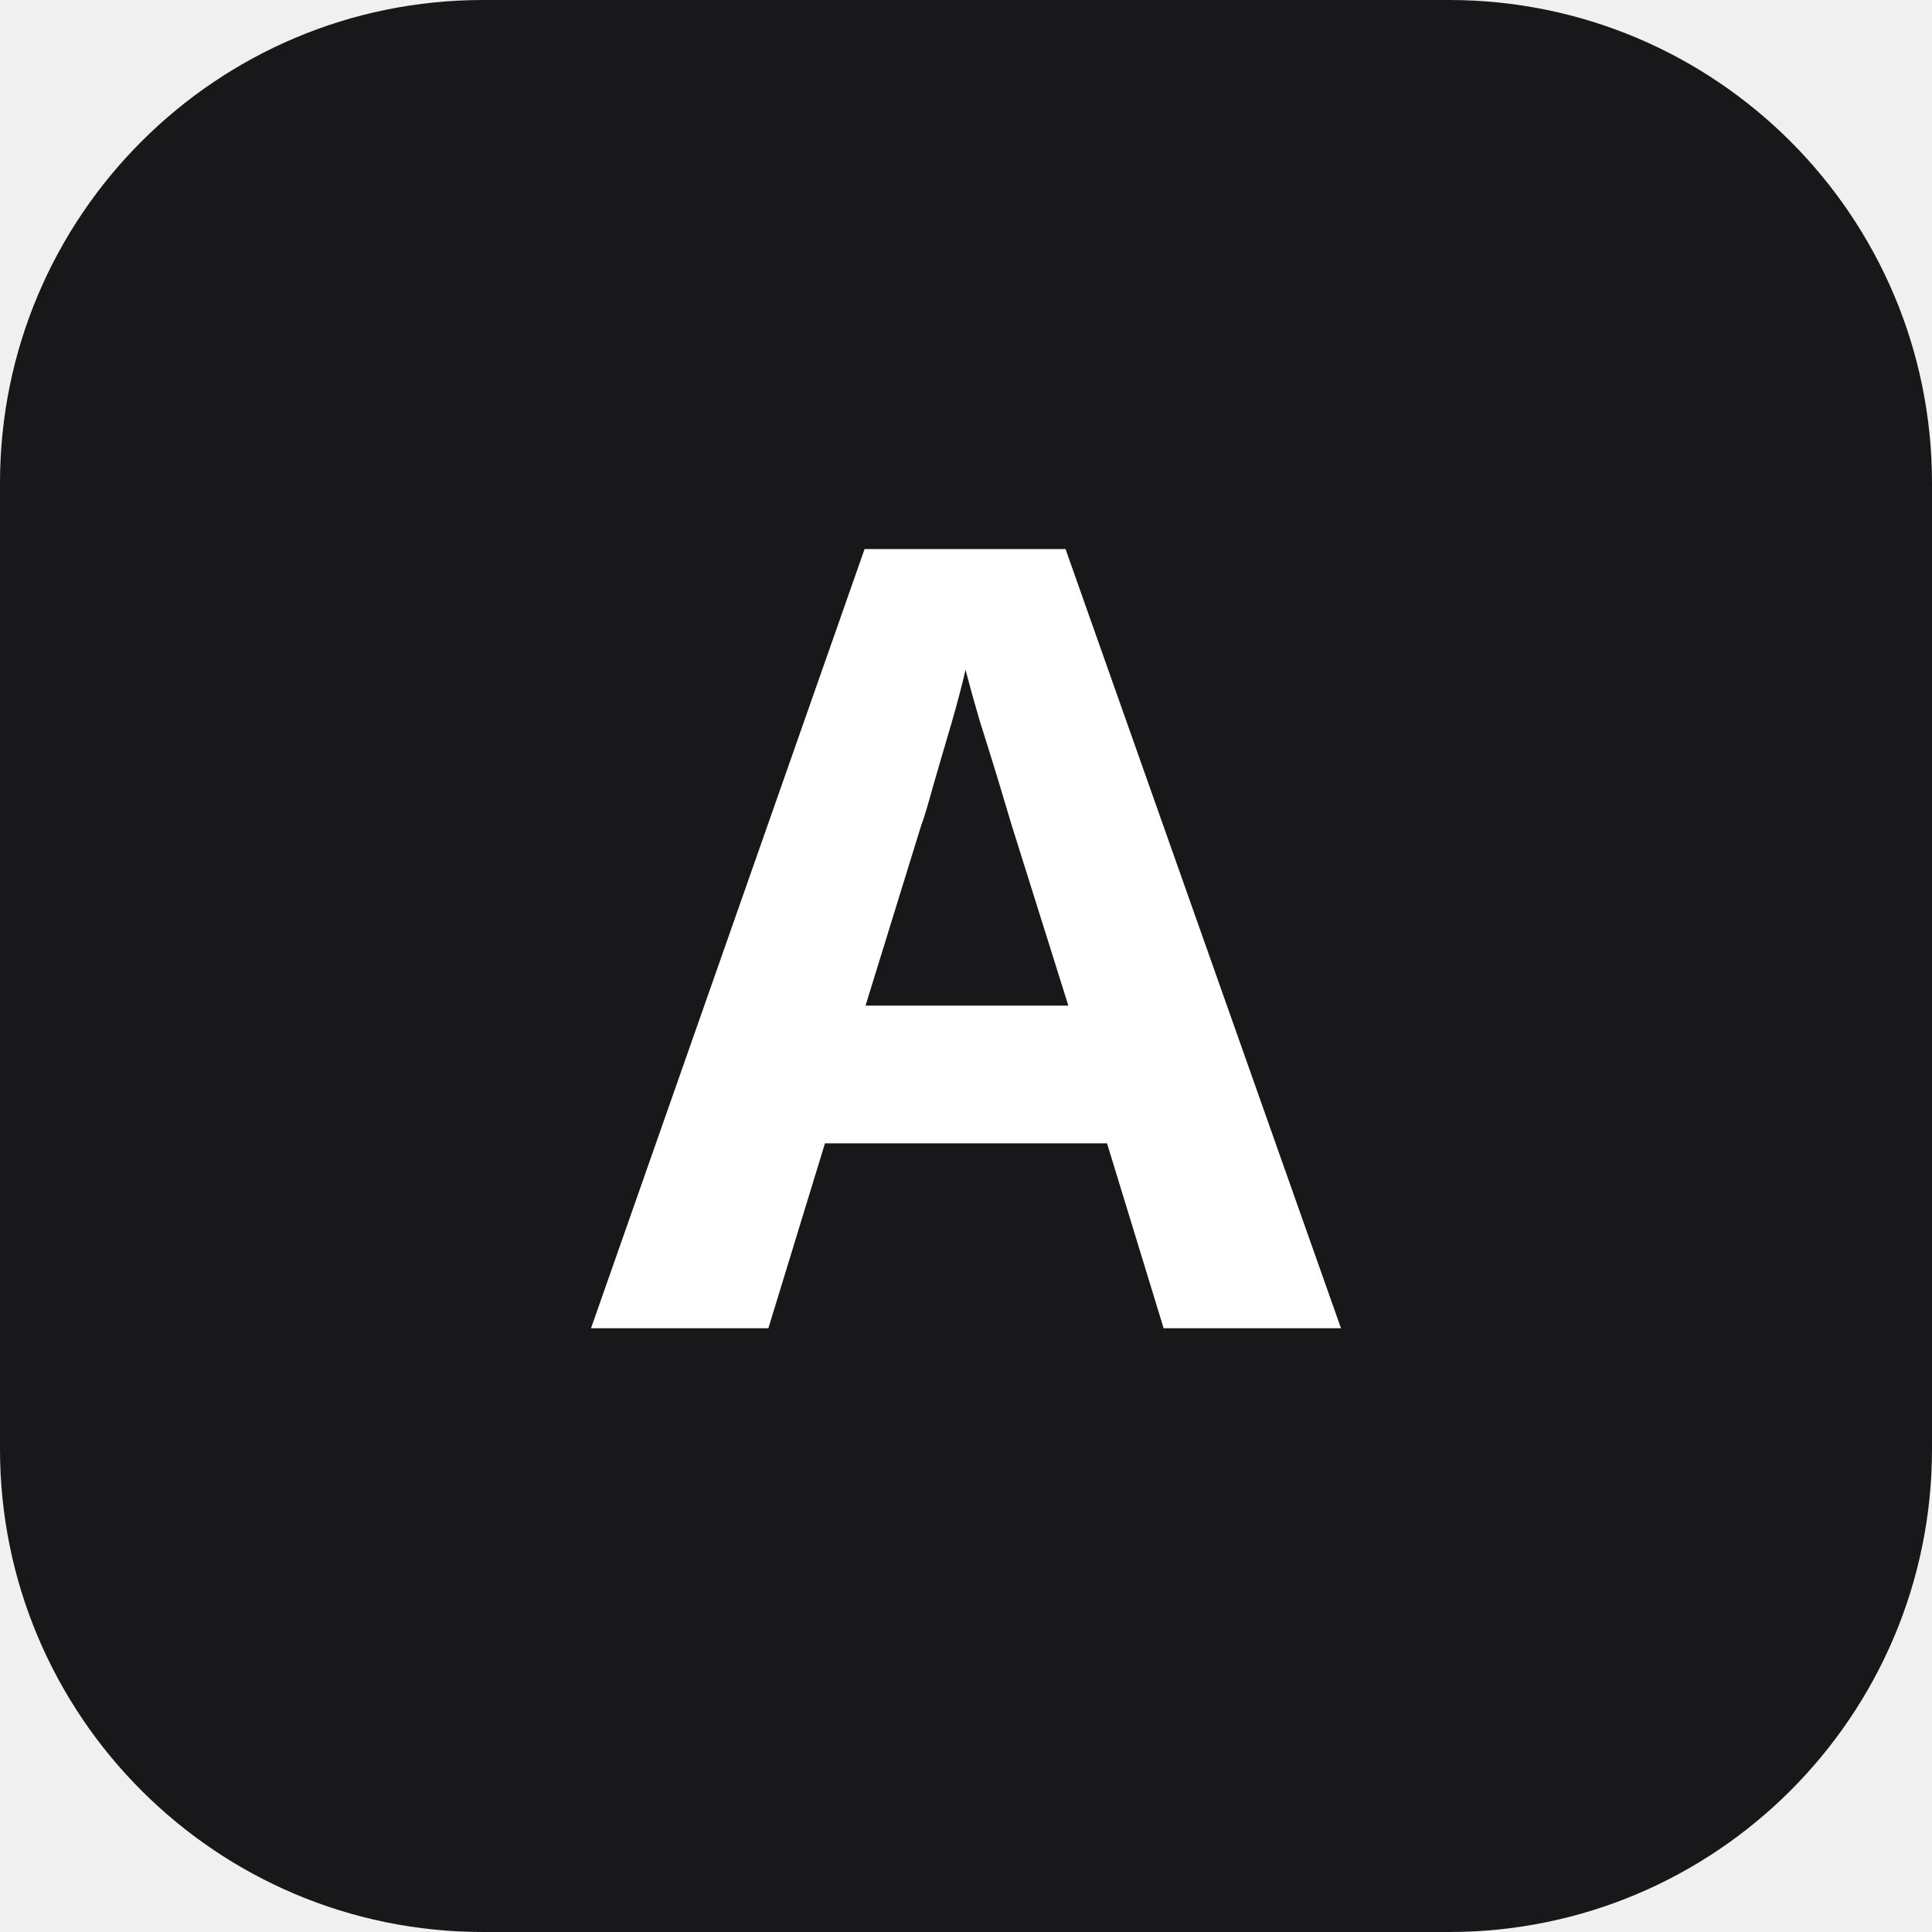
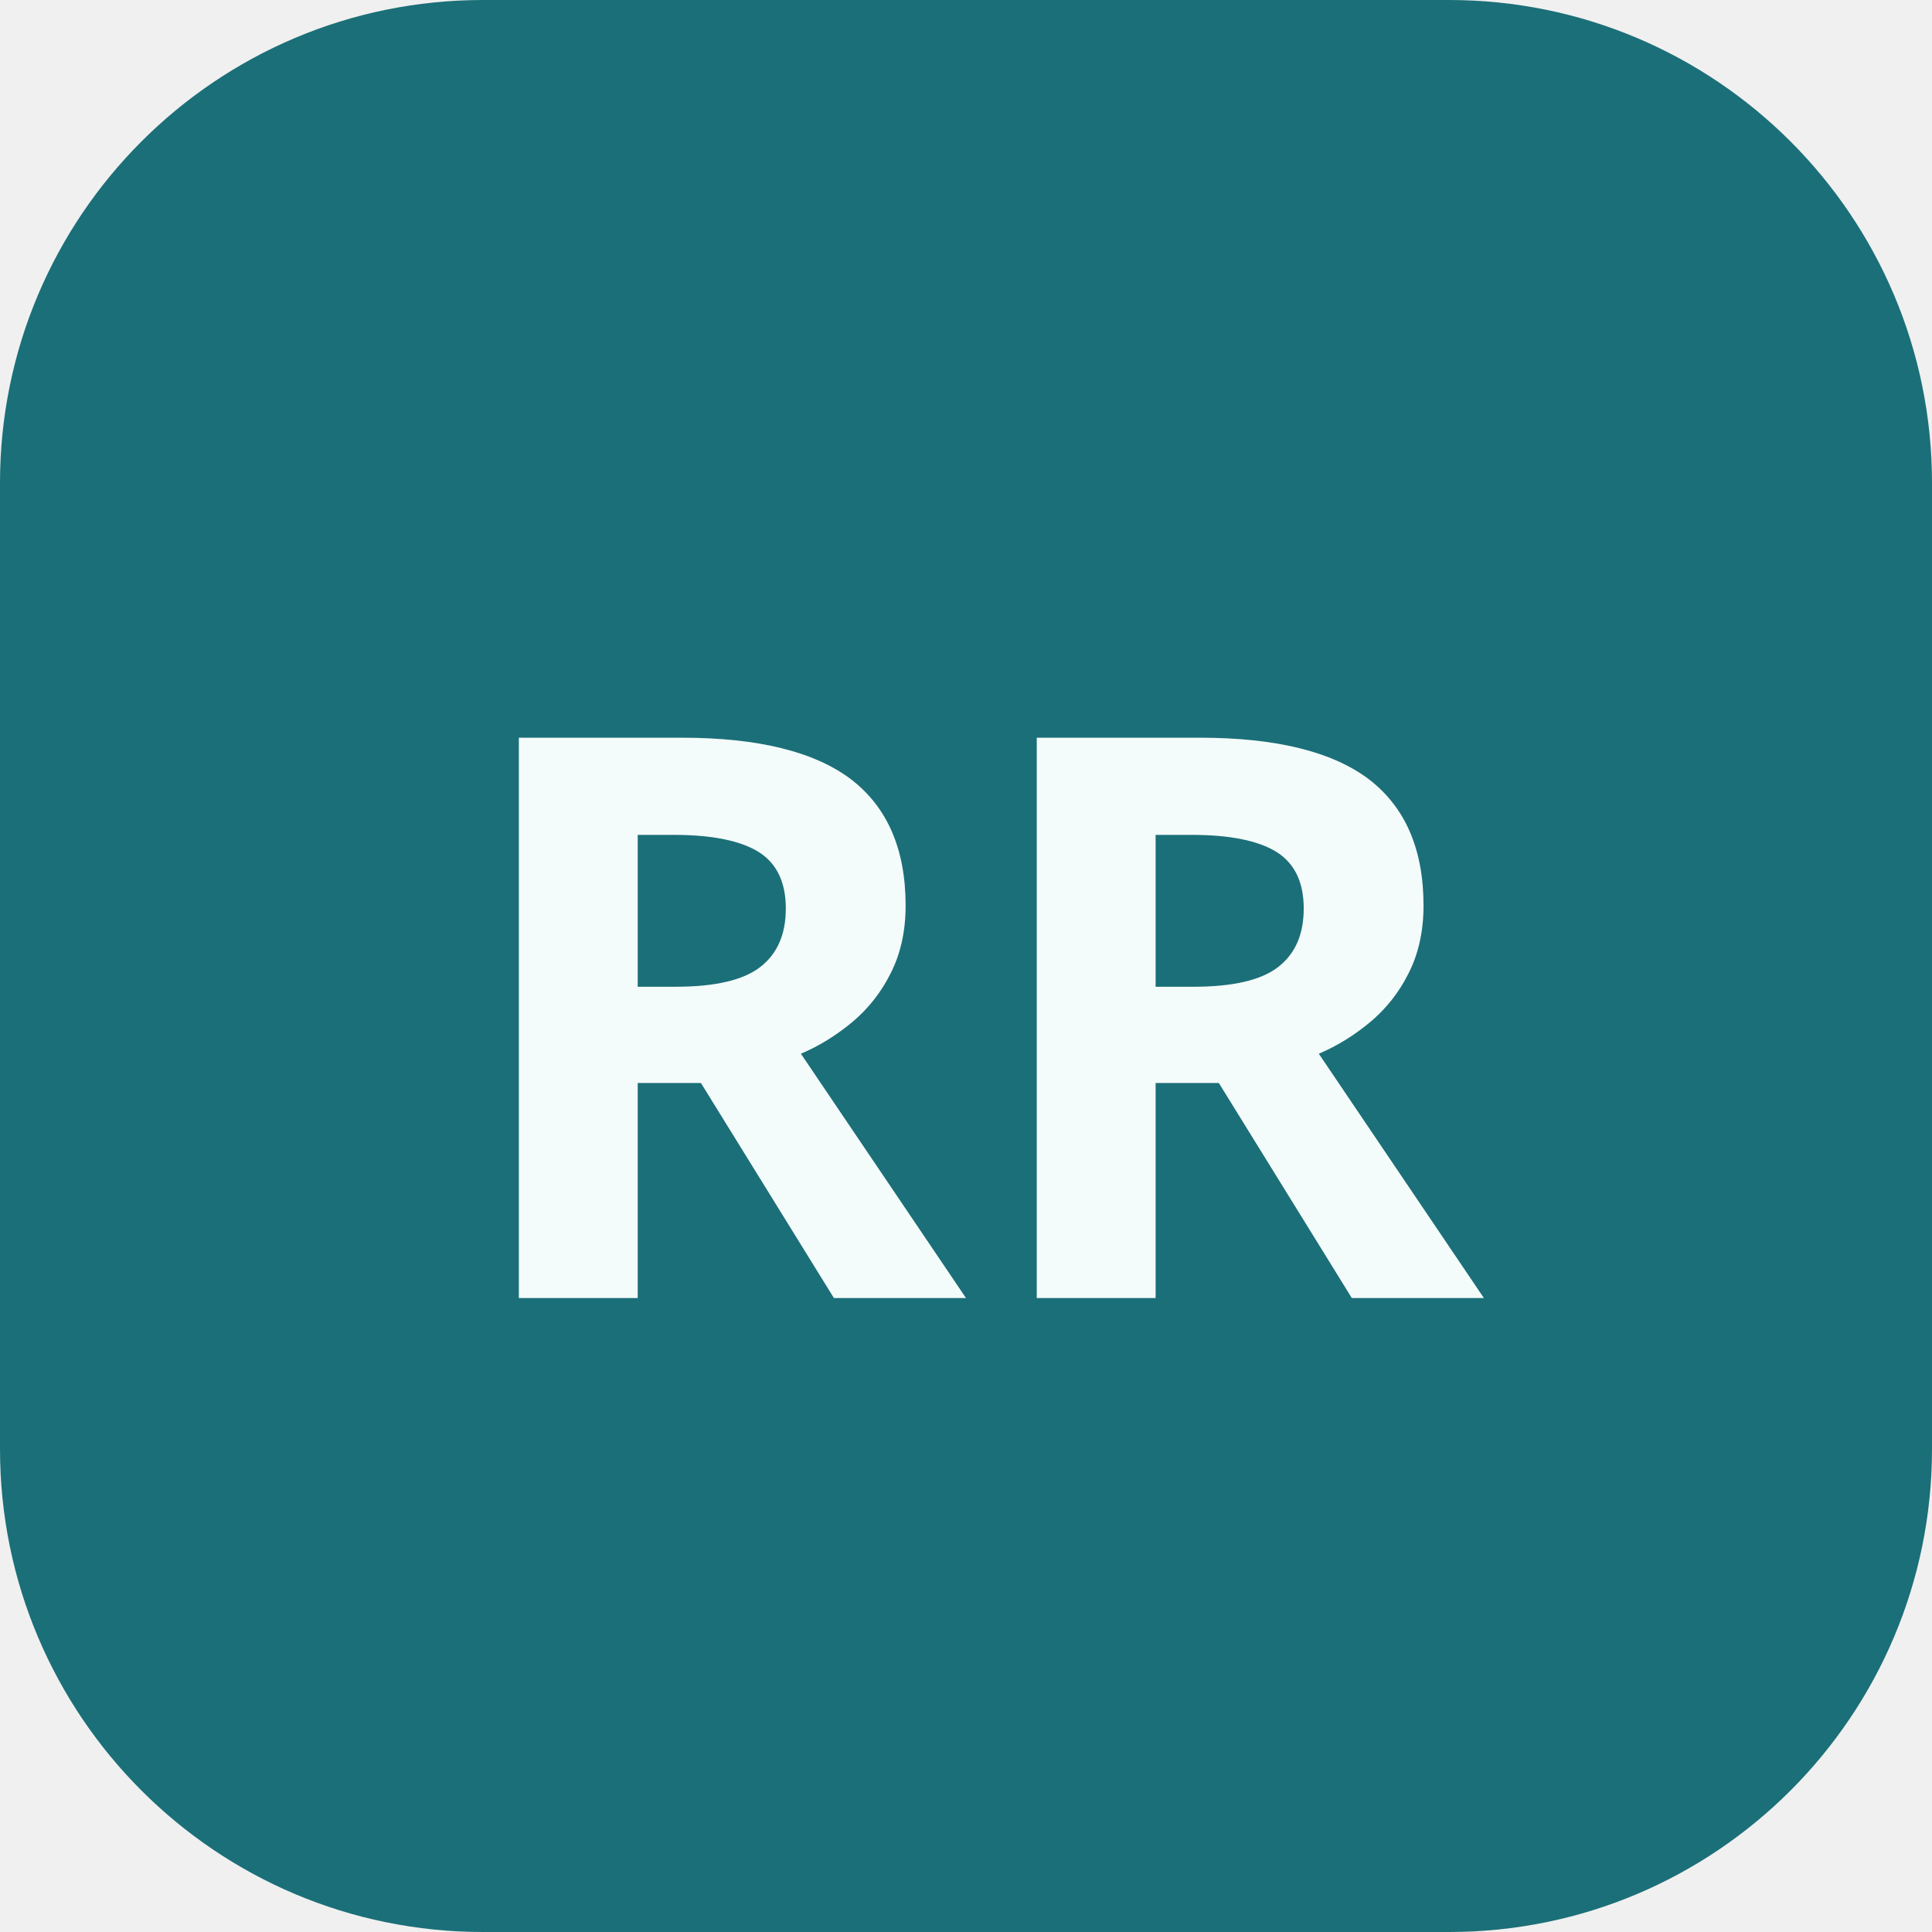
<svg xmlns="http://www.w3.org/2000/svg" viewBox="0 0 32 32">
-   <rect width="32" height="32" rx="8" fill="#18181b" />
-   <text x="16" y="22" font-family="system-ui, sans-serif" font-size="18" font-weight="700" fill="white" text-anchor="middle">A</text>
+   <rect width="32" height="32" rx="8" fill="#1b6f78" />
+   <text x="16" y="21.5" font-family="system-ui, sans-serif" font-size="13" font-weight="700" fill="#f4fbfb" text-anchor="middle">RR</text>
</svg>
